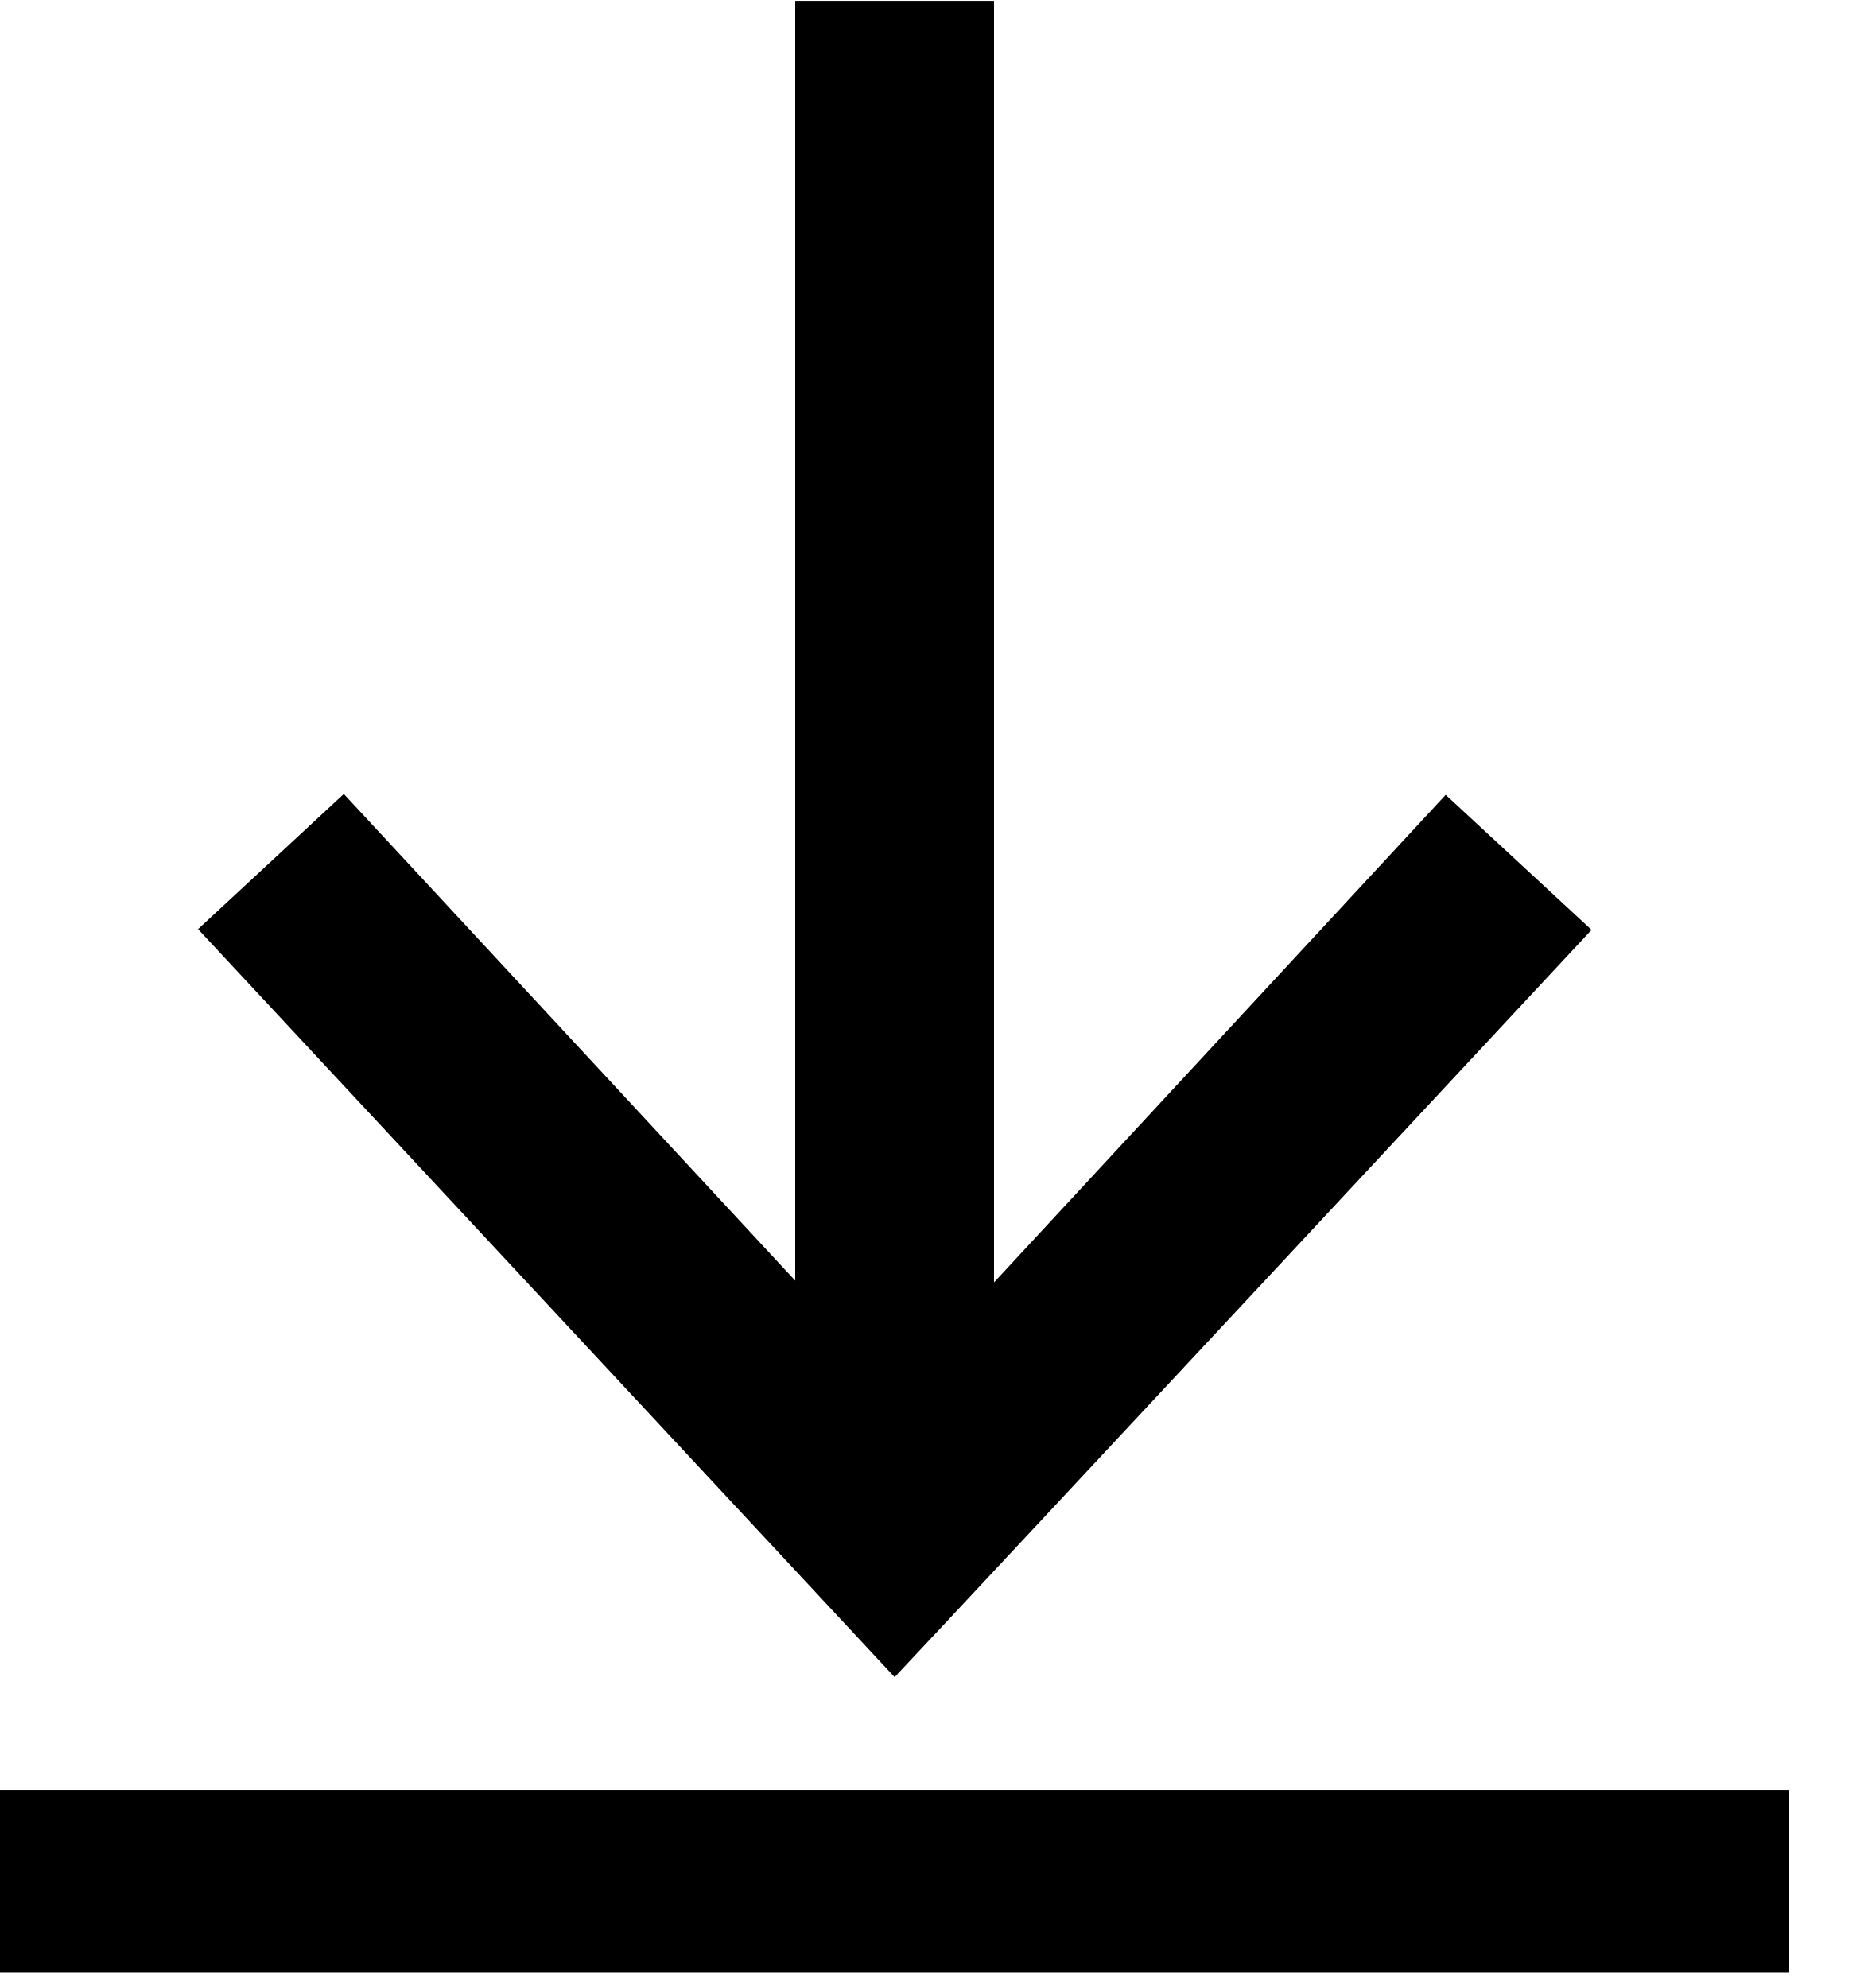
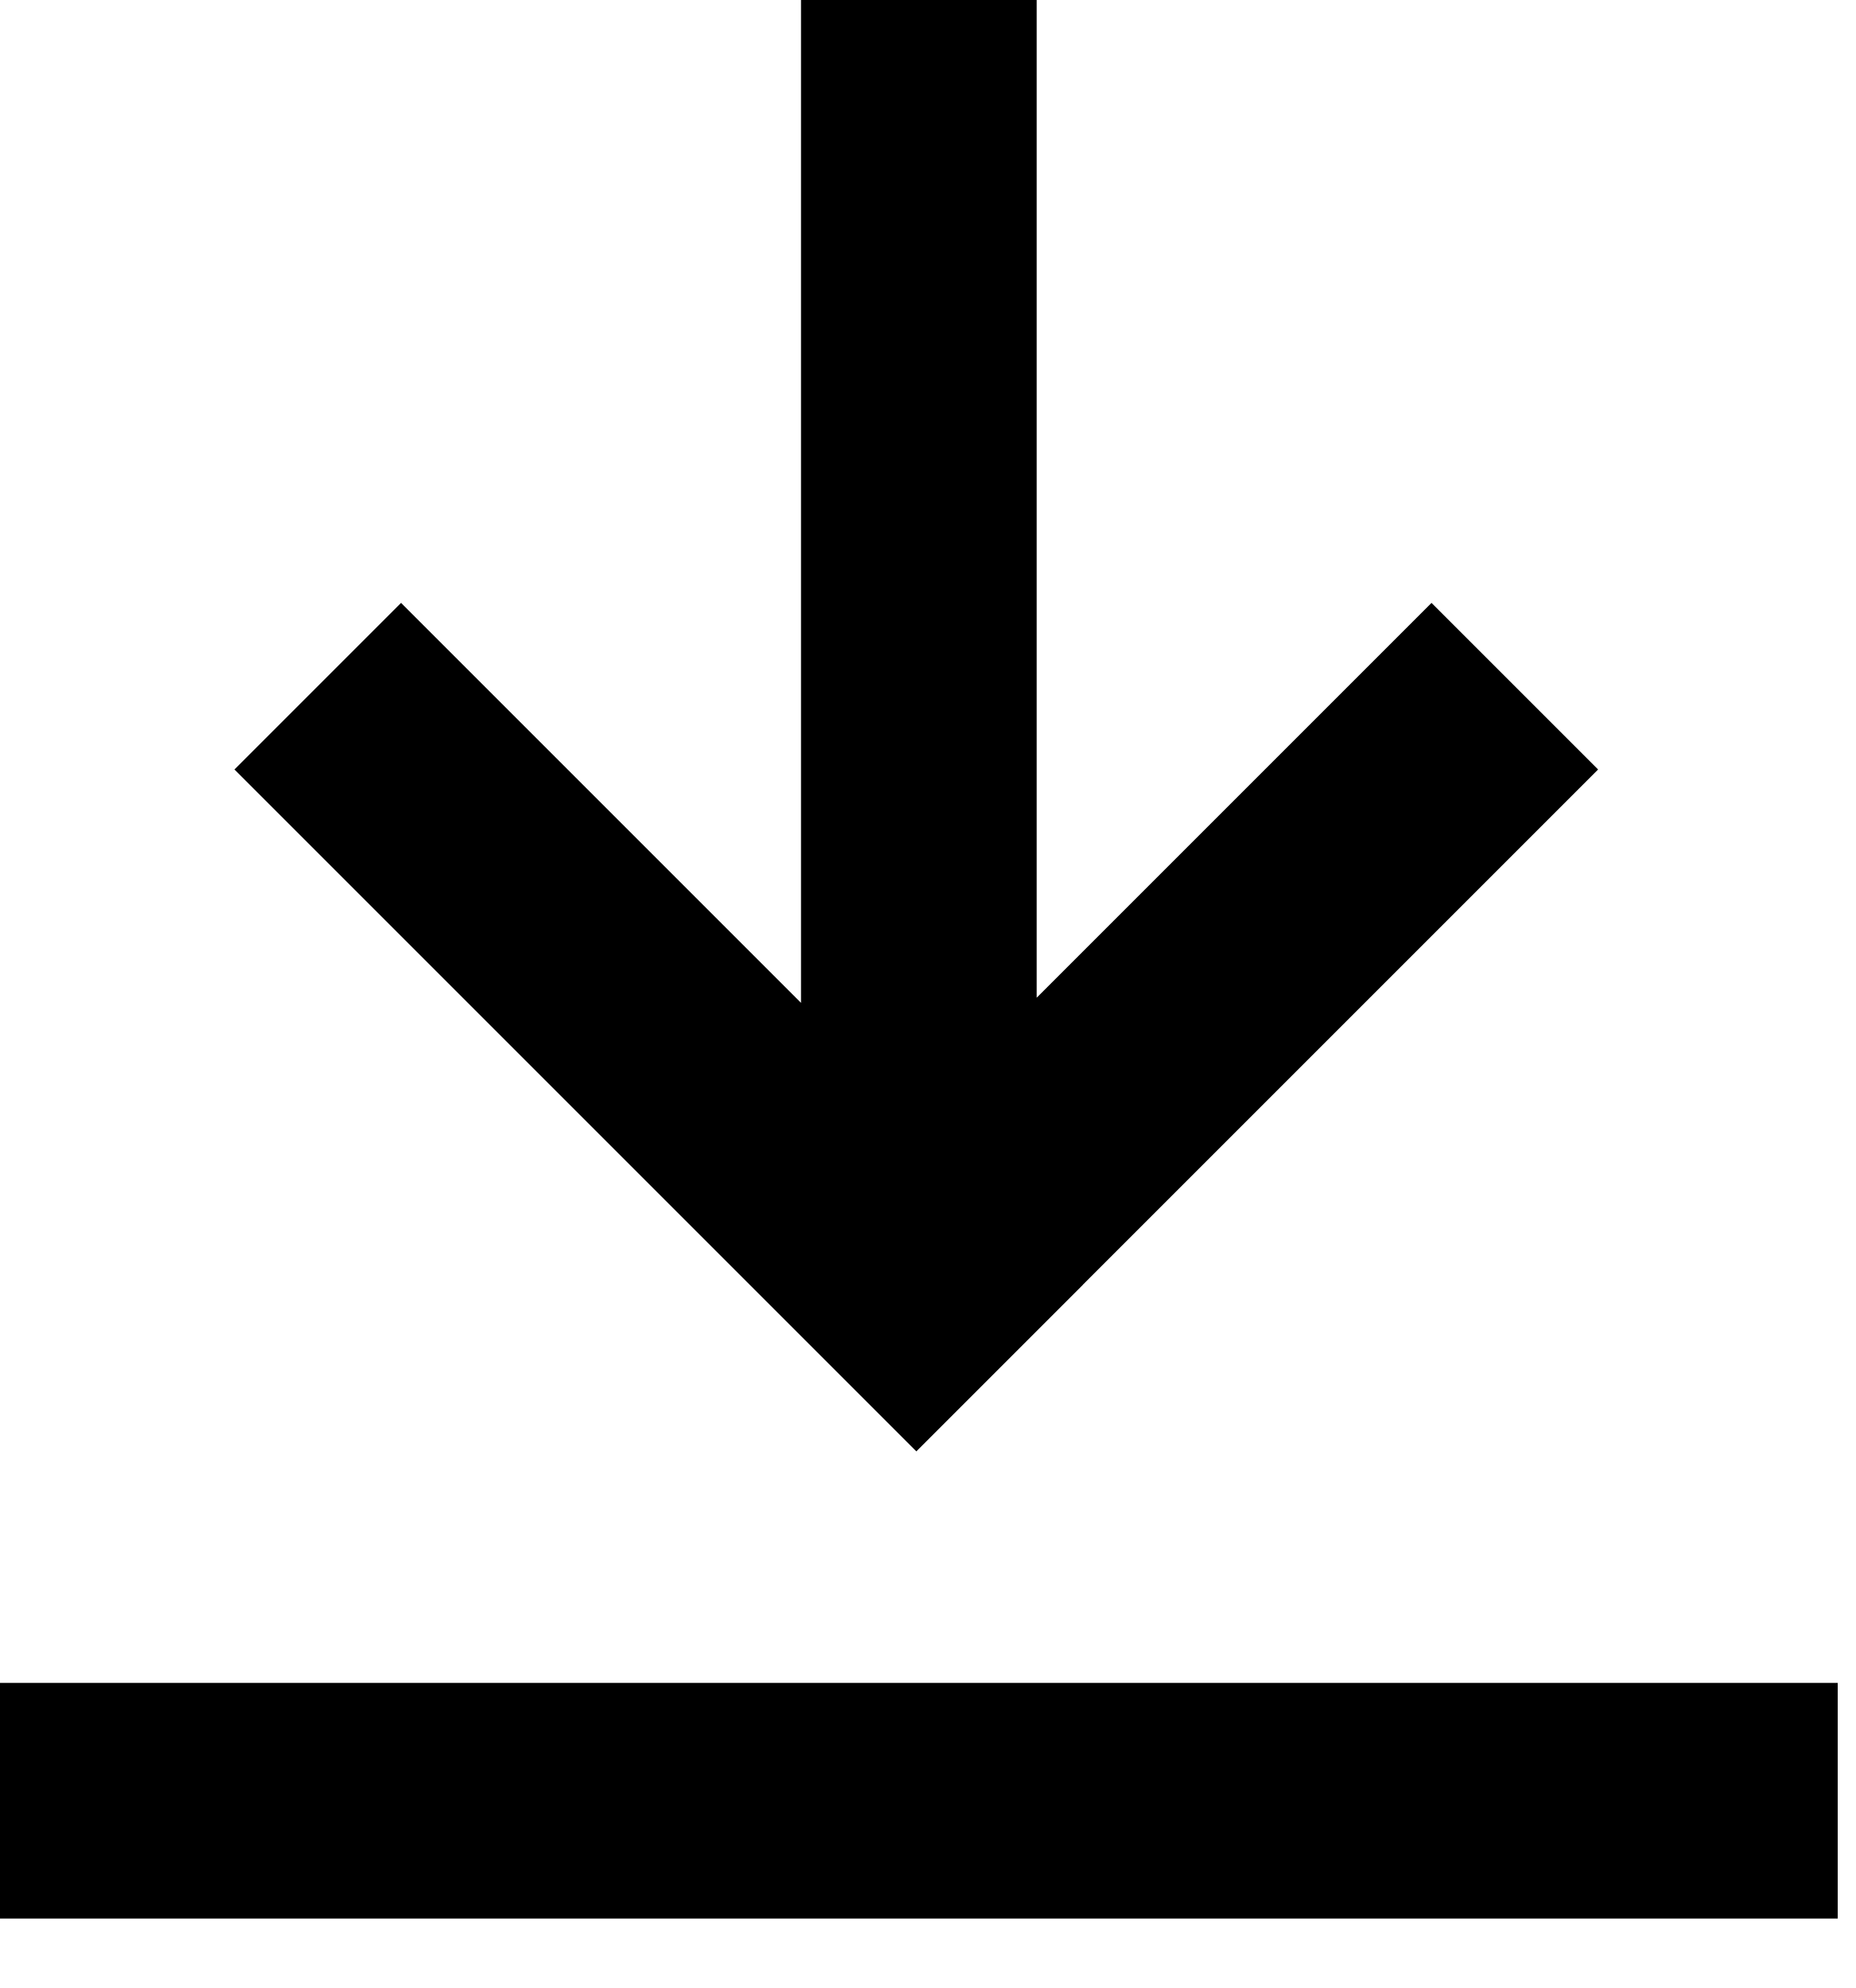
- <svg xmlns="http://www.w3.org/2000/svg" width="100%" height="100%" viewBox="0 0 15 16" version="1.1" xml:space="preserve" style="fill-rule:evenodd;clip-rule:evenodd;stroke-linejoin:round;stroke-miterlimit:1.414;">
-   <rect id="Download" x="0" y="0" width="14.4" height="15.875" style="fill:none;" />
-   <clipPath id="_clip1">
-     <rect x="0" y="0" width="14.4" height="15.875" />
-   </clipPath>
-   <g clip-path="url(#_clip1)">
-     <path d="M11.635,6.397l-4.428,4.78l-4.44,-4.787l-1.173,1.088l5.606,6.02c0.761,-0.808 5.609,-6.014 5.609,-6.014l-1.174,-1.087Z" style="fill-rule:nonzero;" />
-     <rect x="6.4" y="0.007" width="1.6" height="11.2" />
-     <rect x="0" y="14.407" width="14.4" height="1.6" />
-   </g>
+ <svg xmlns="http://www.w3.org/2000/svg" viewBox="0 0 14 15" fill-rule="evenodd" clip-rule="evenodd" stroke-linejoin="round" stroke-miterlimit="2">
+   <path d="M13.866,12.698l-13.866,-0l0,1.778l13.866,-0l-0,-1.778Zm-6.044,-5.17l2.979,-2.979l1.257,1.257l-3.888,3.888l0.001,0l-1.257,1.257l-5.145,-5.145l1.257,-1.257l3.018,3.018l-0,-7.567l1.778,0l-0,7.528Z" />
</svg>
